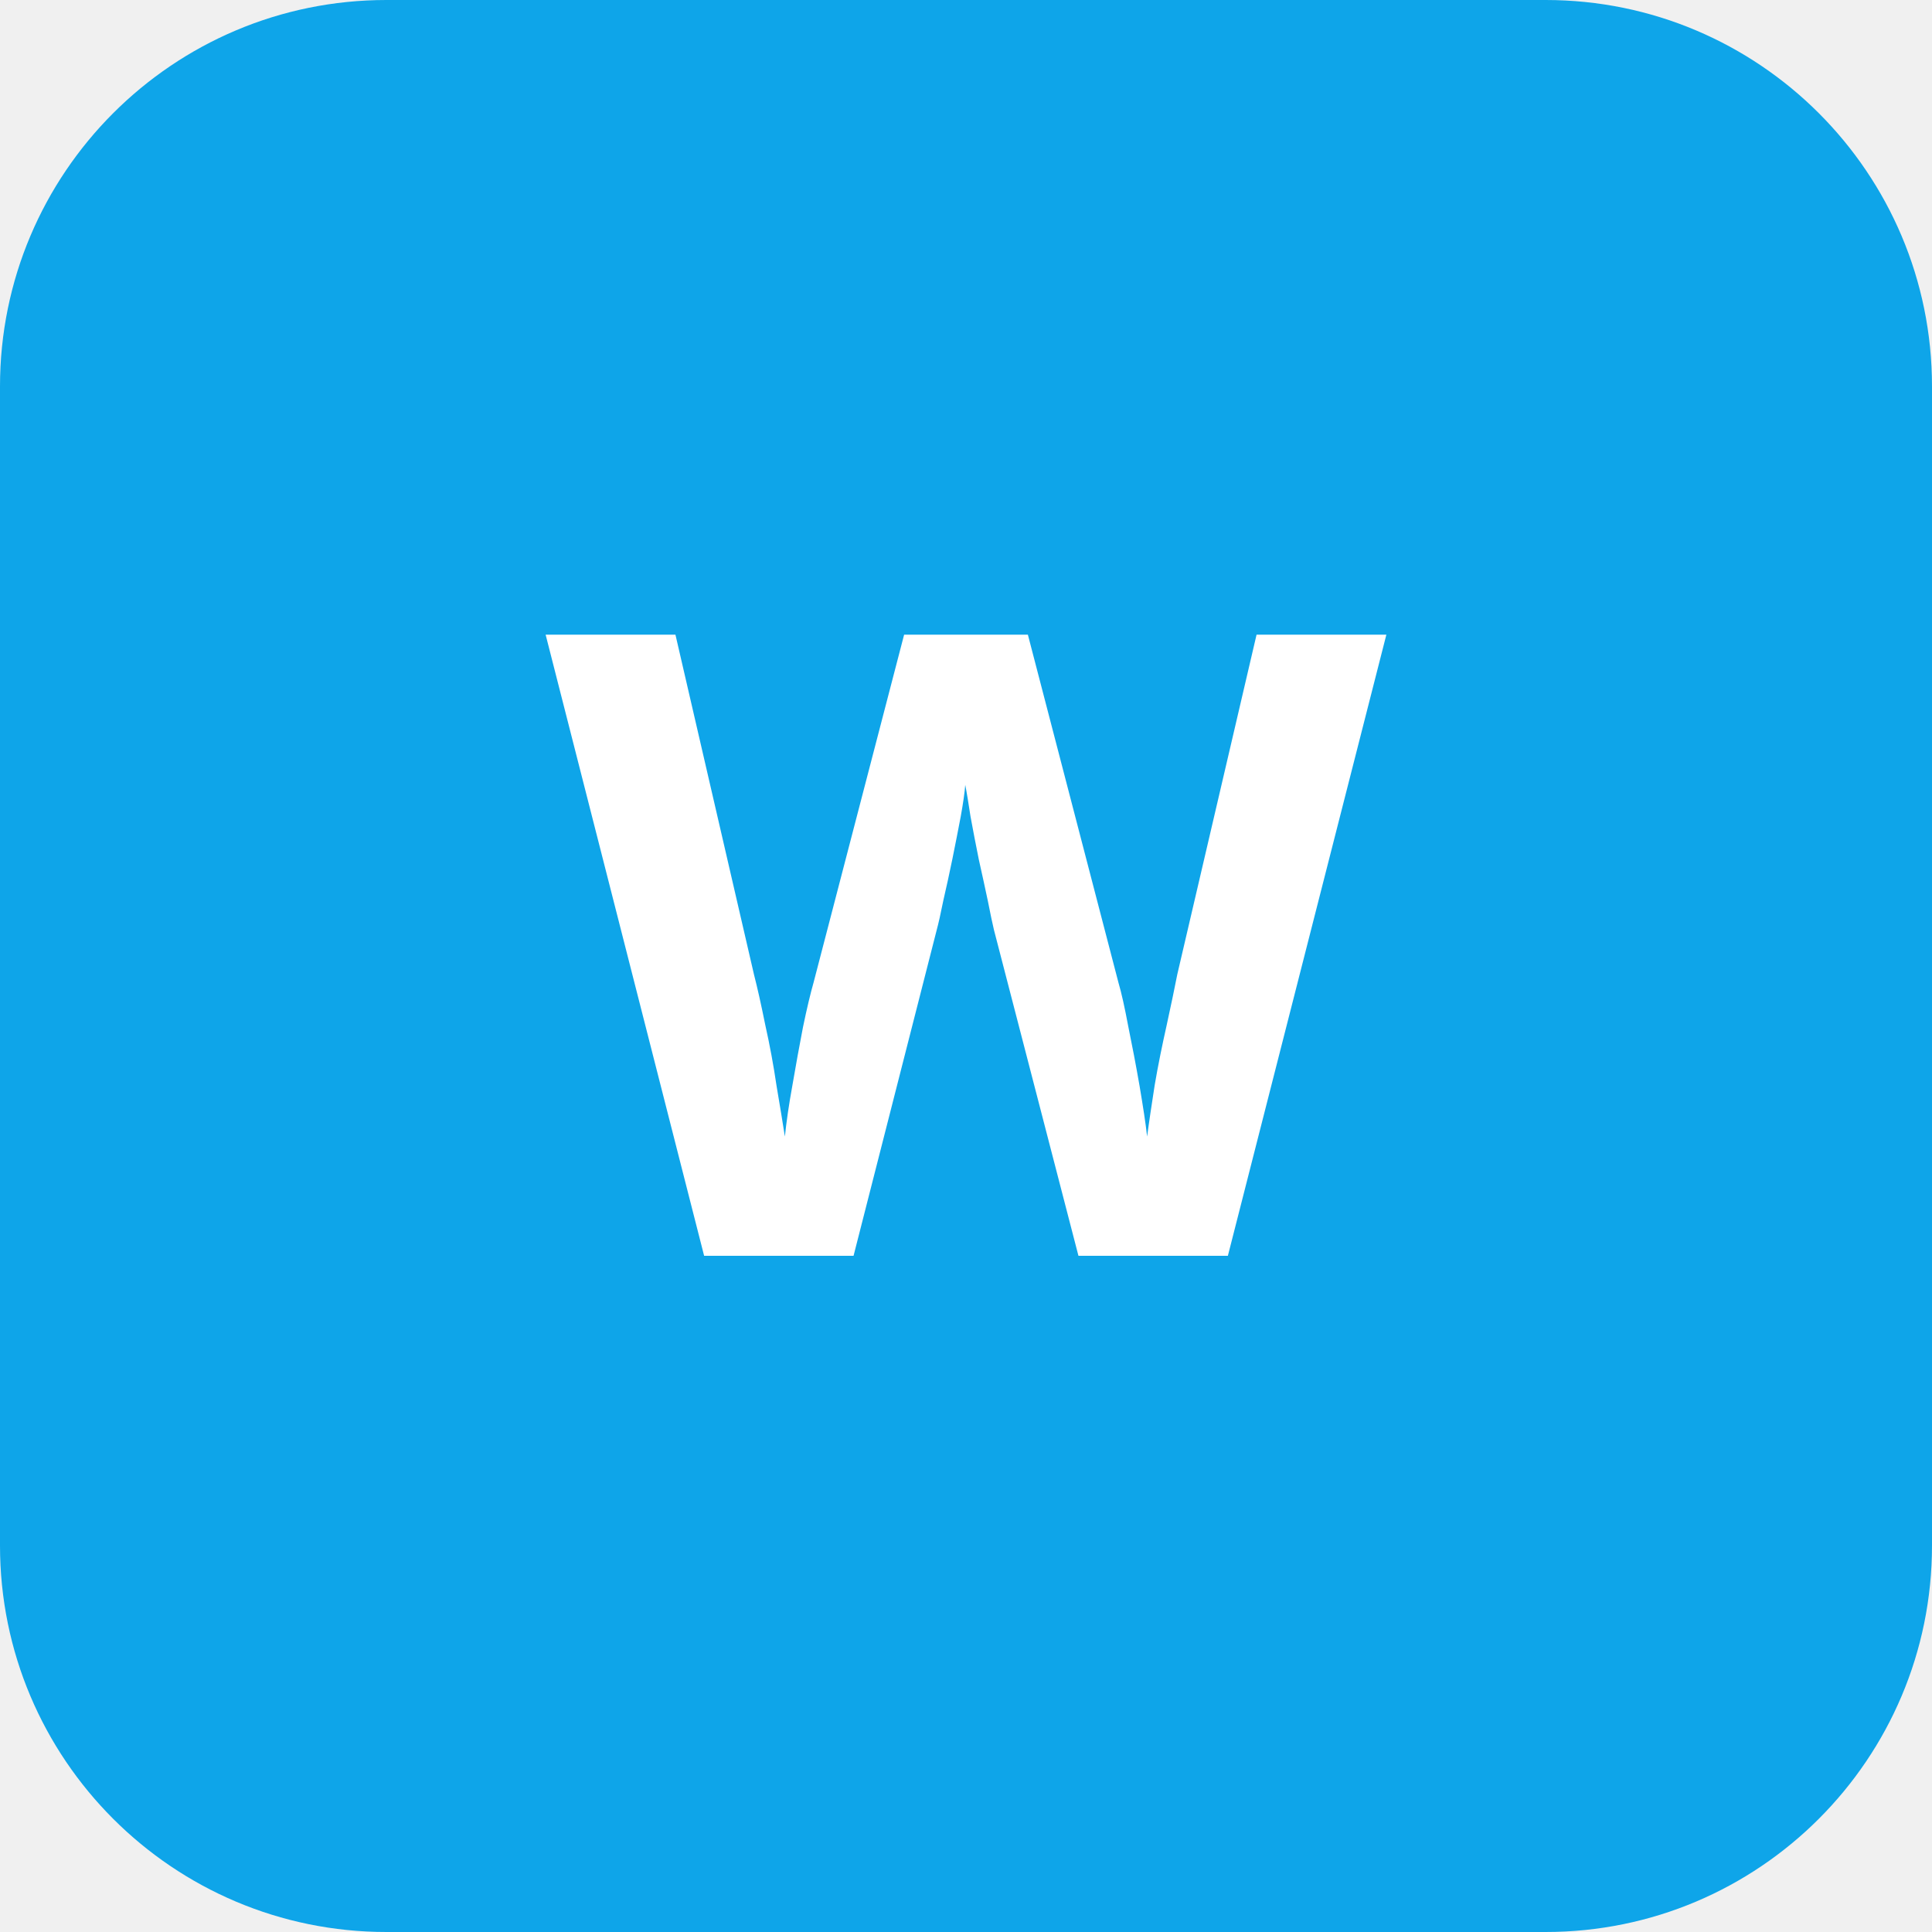
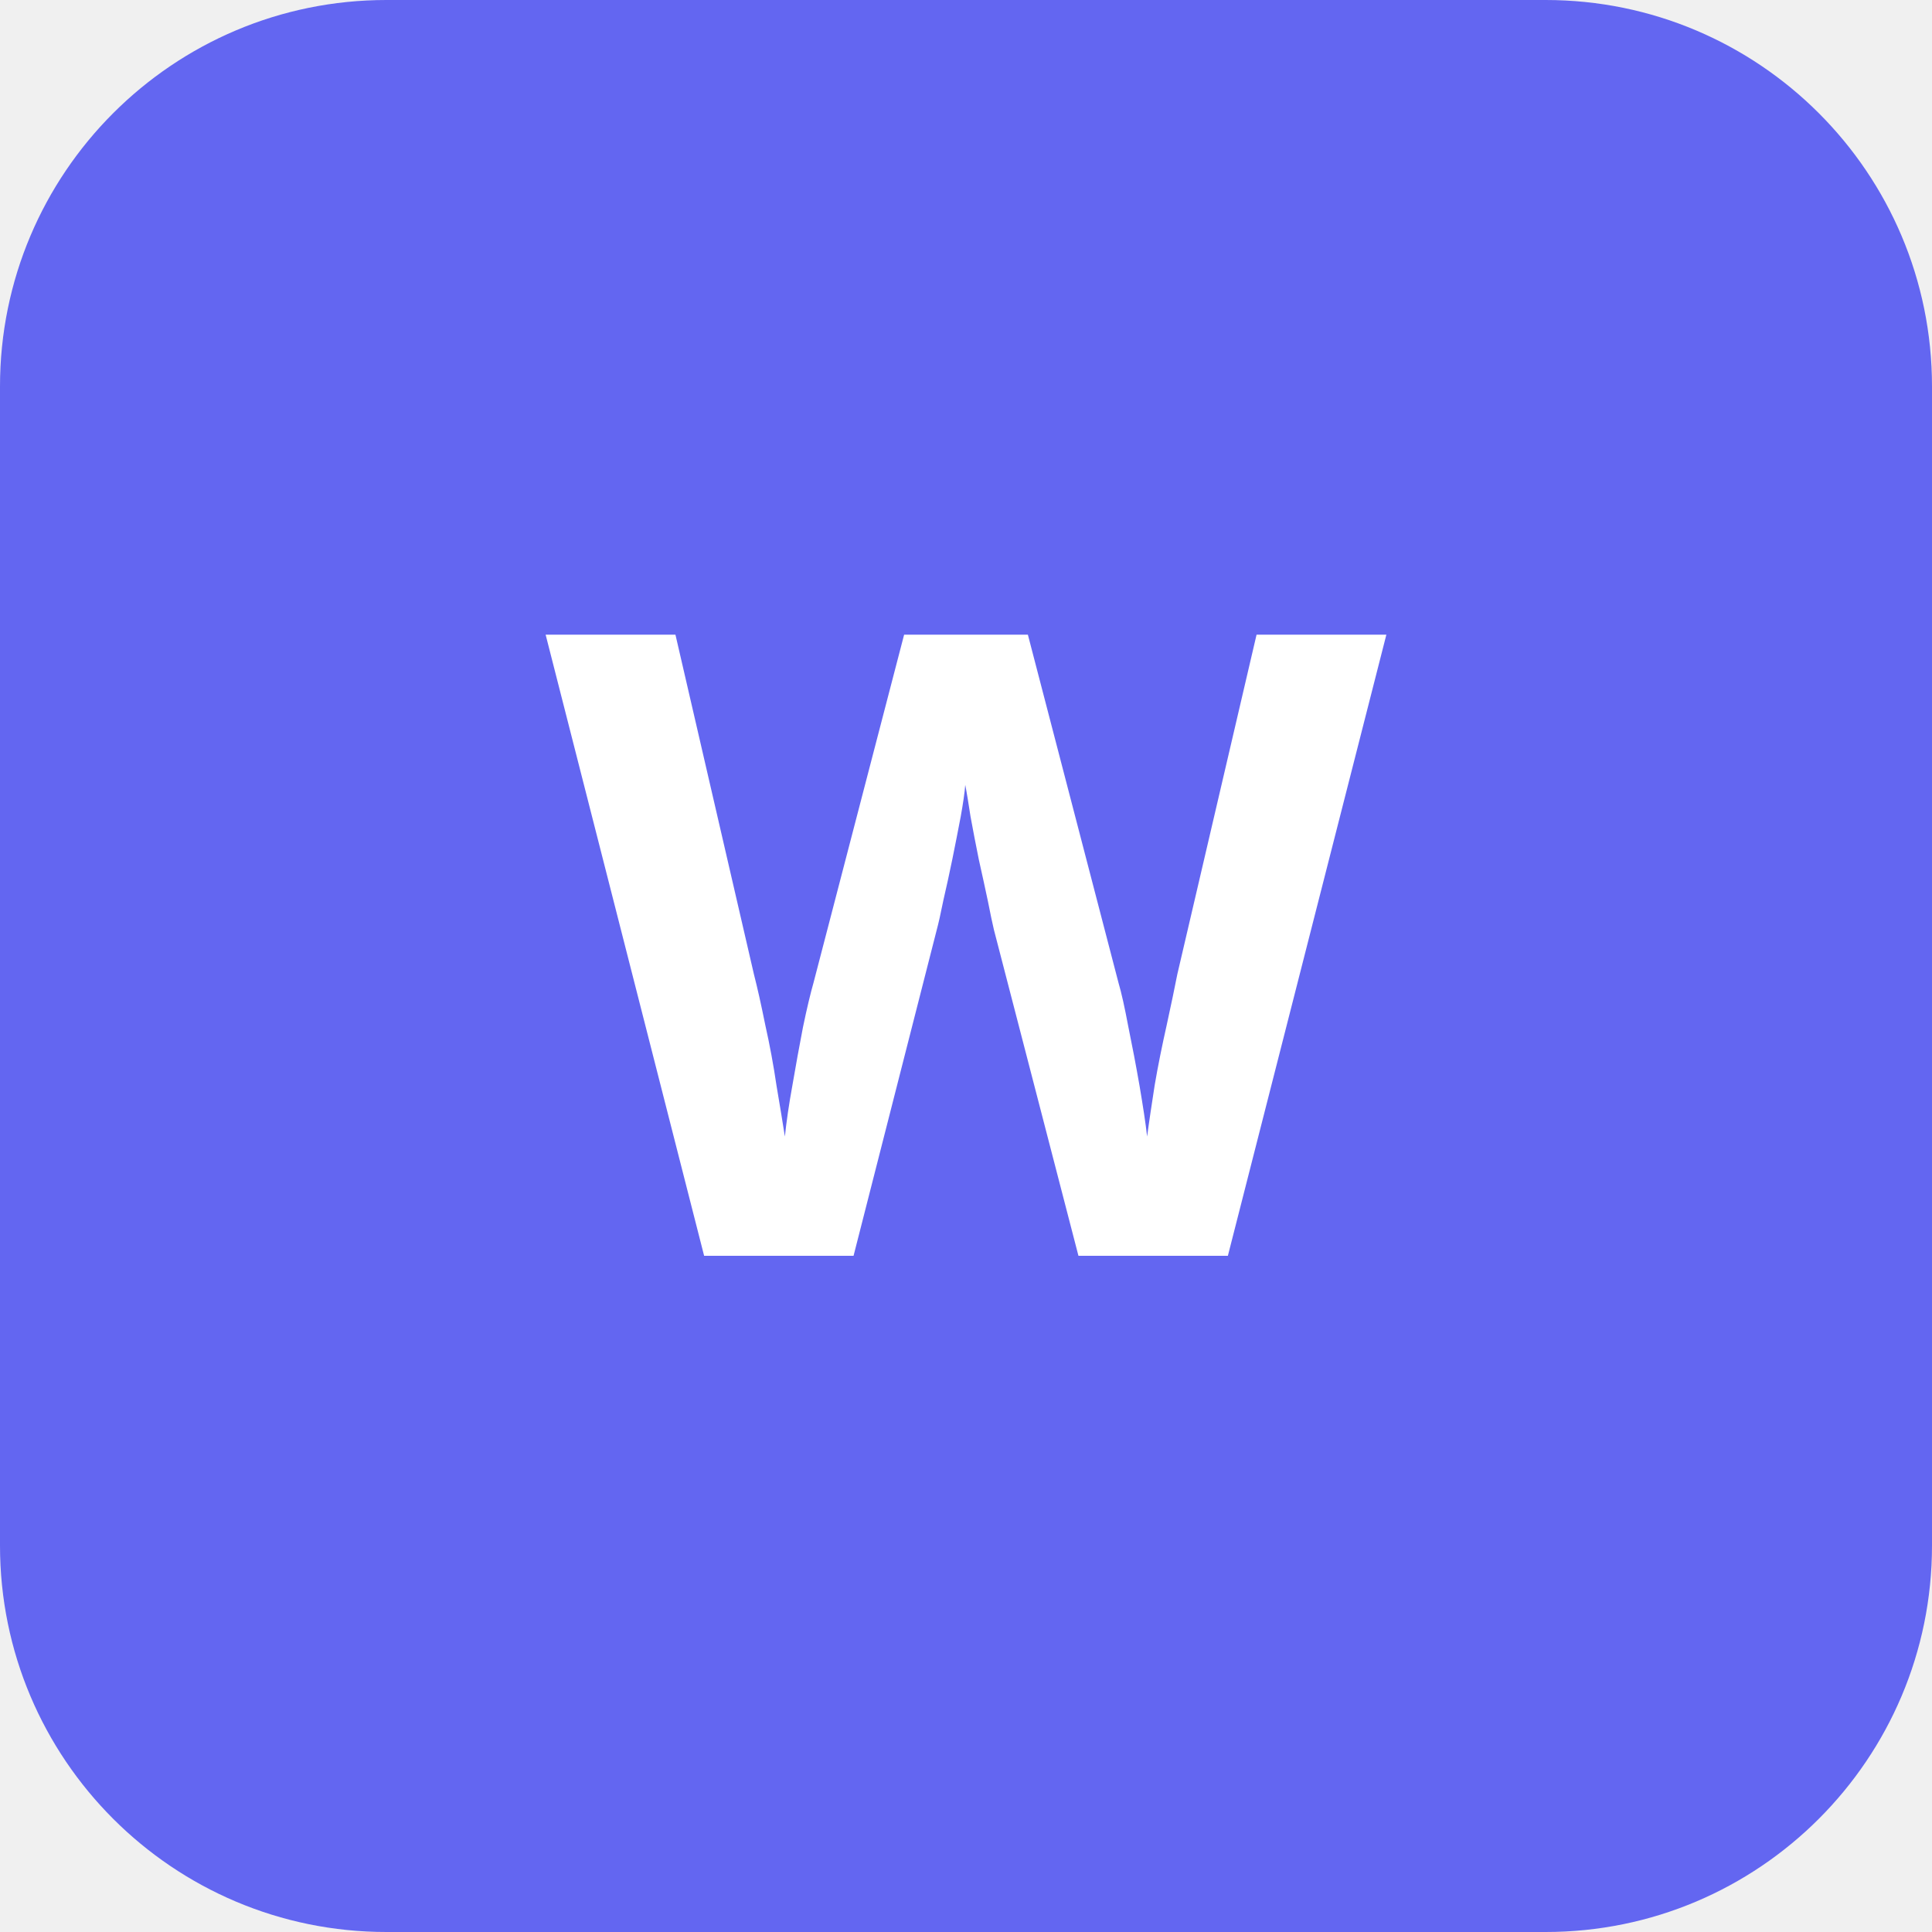
<svg xmlns="http://www.w3.org/2000/svg" viewBox="0 0 40 40">
-   <rect width="40" height="40" rx="8" fill="#0EA5E9" />
+   <rect width="40" height="40" rx="8" fill="#6366F1" />
  <text x="20" y="26" text-anchor="middle" fill="white" font-size="18" font-family="system-ui" font-weight="600">W</text>
</svg>
